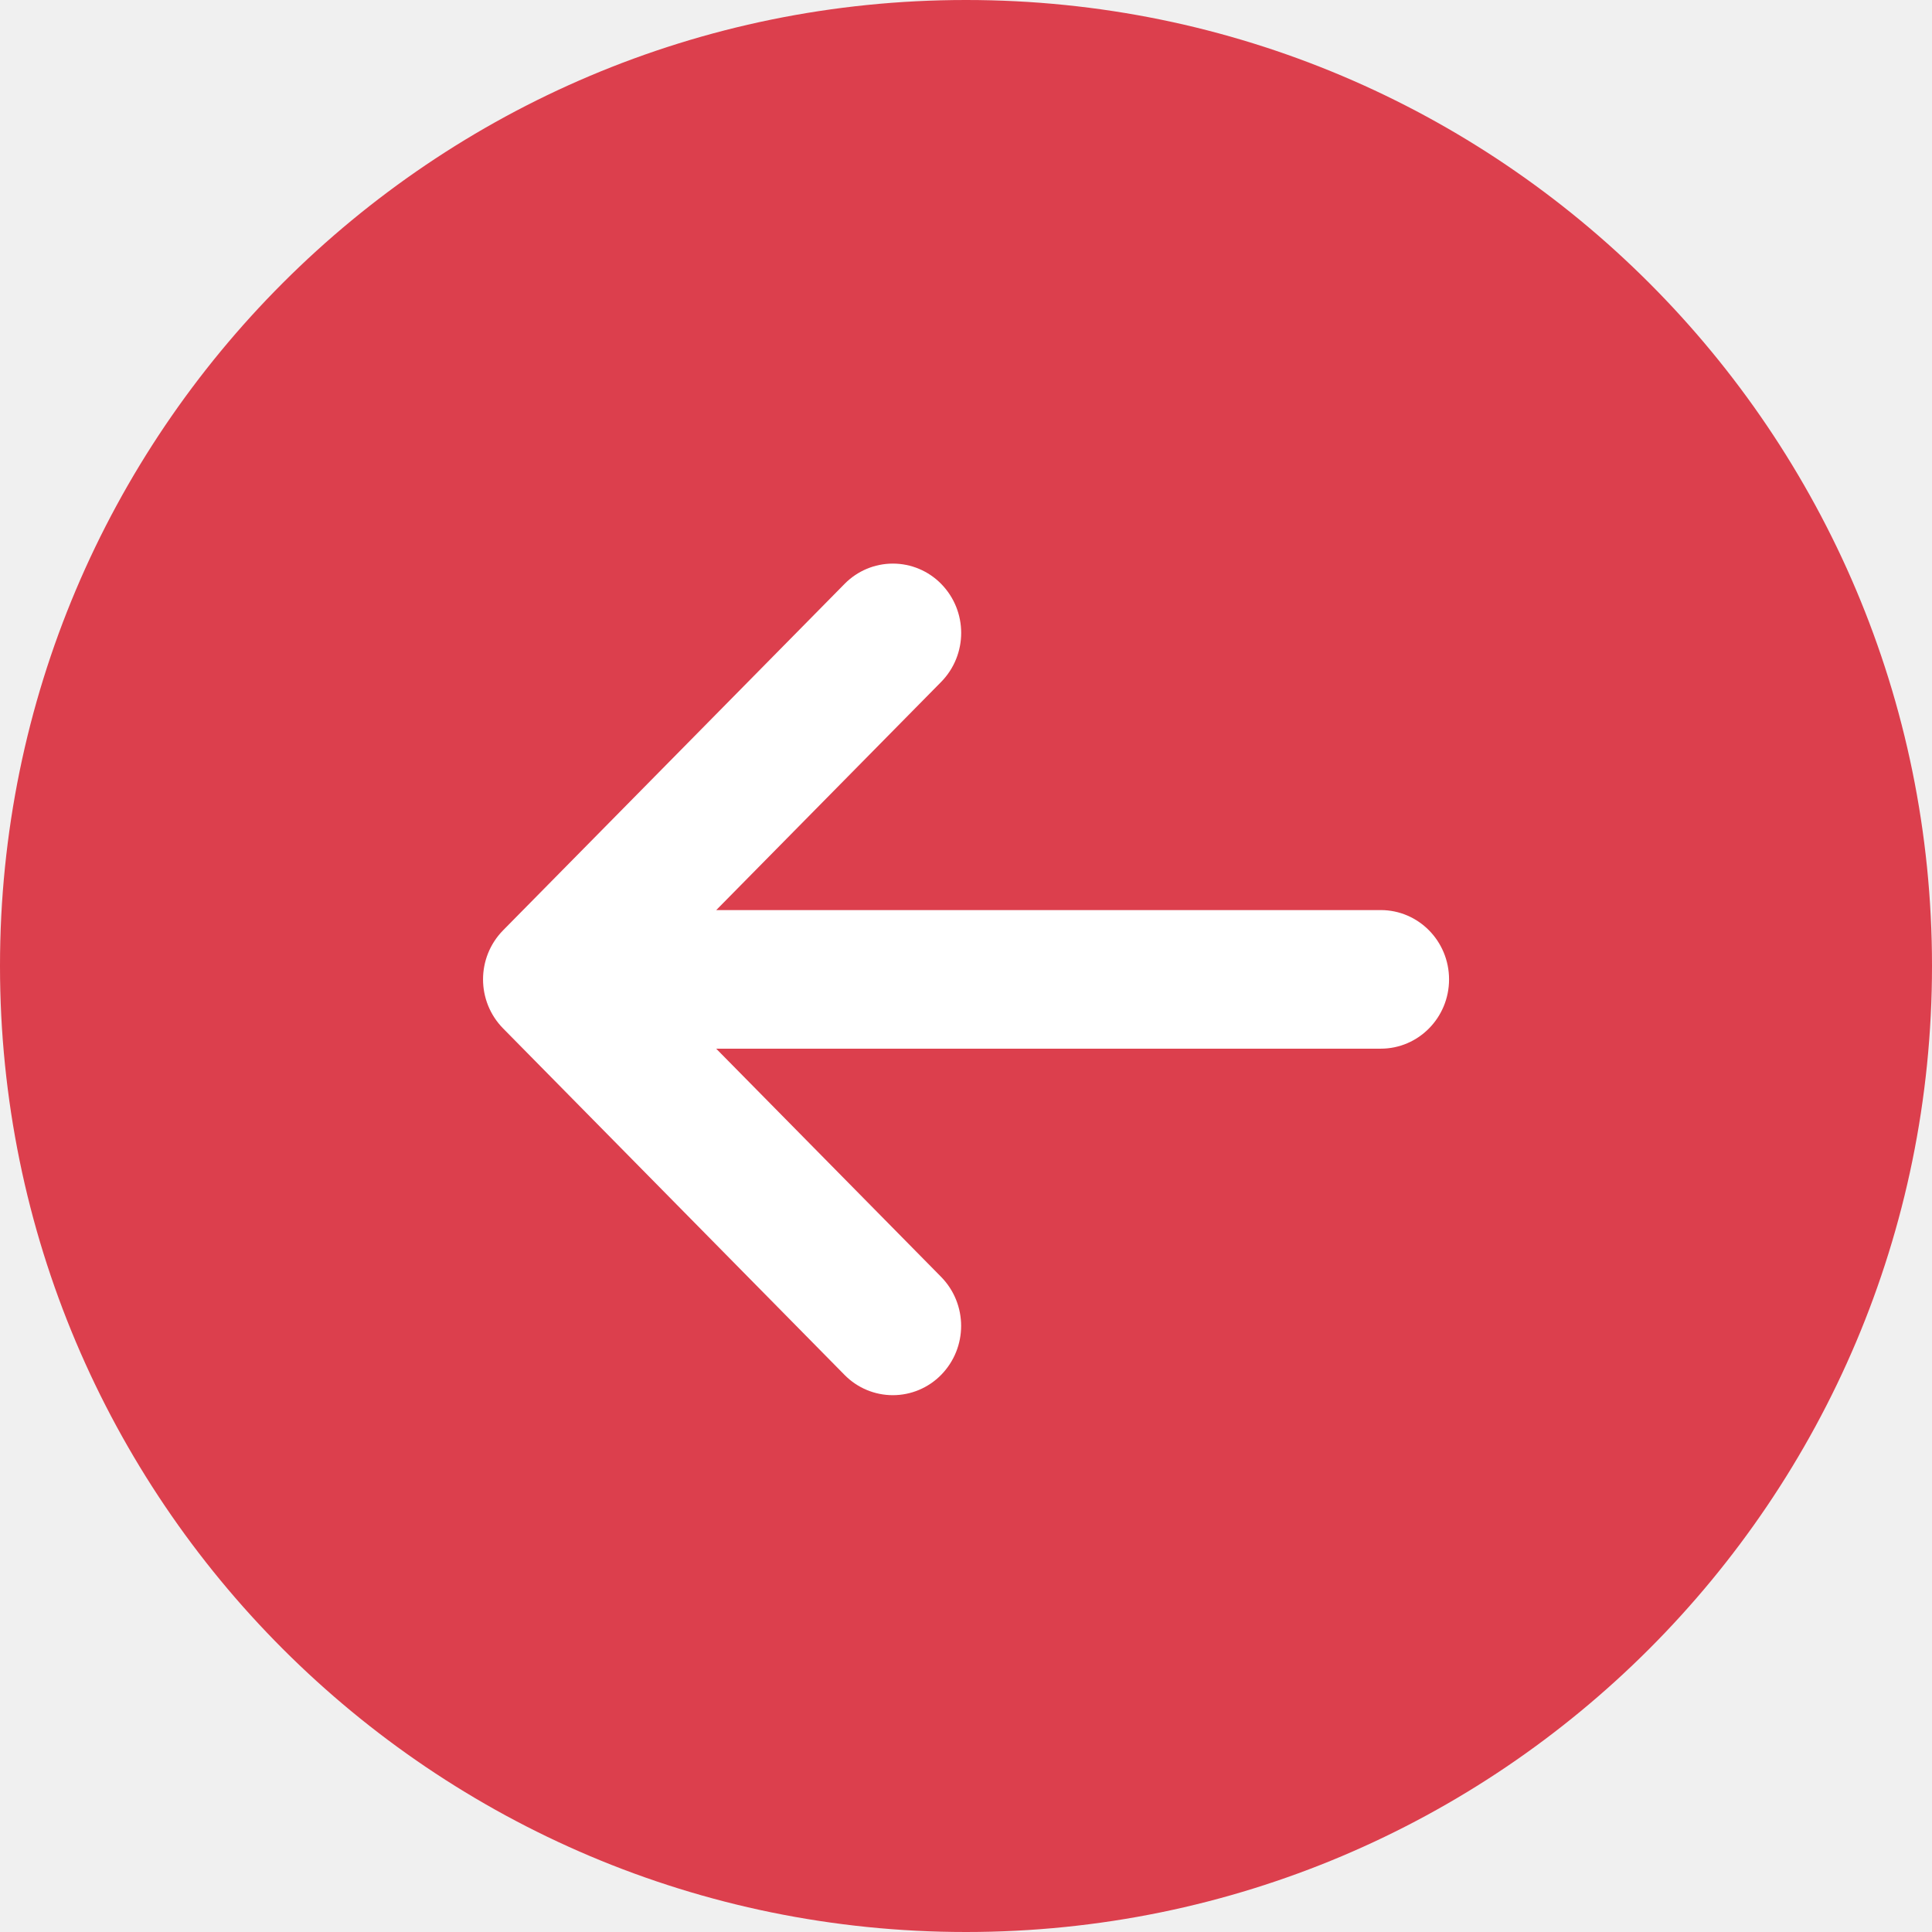
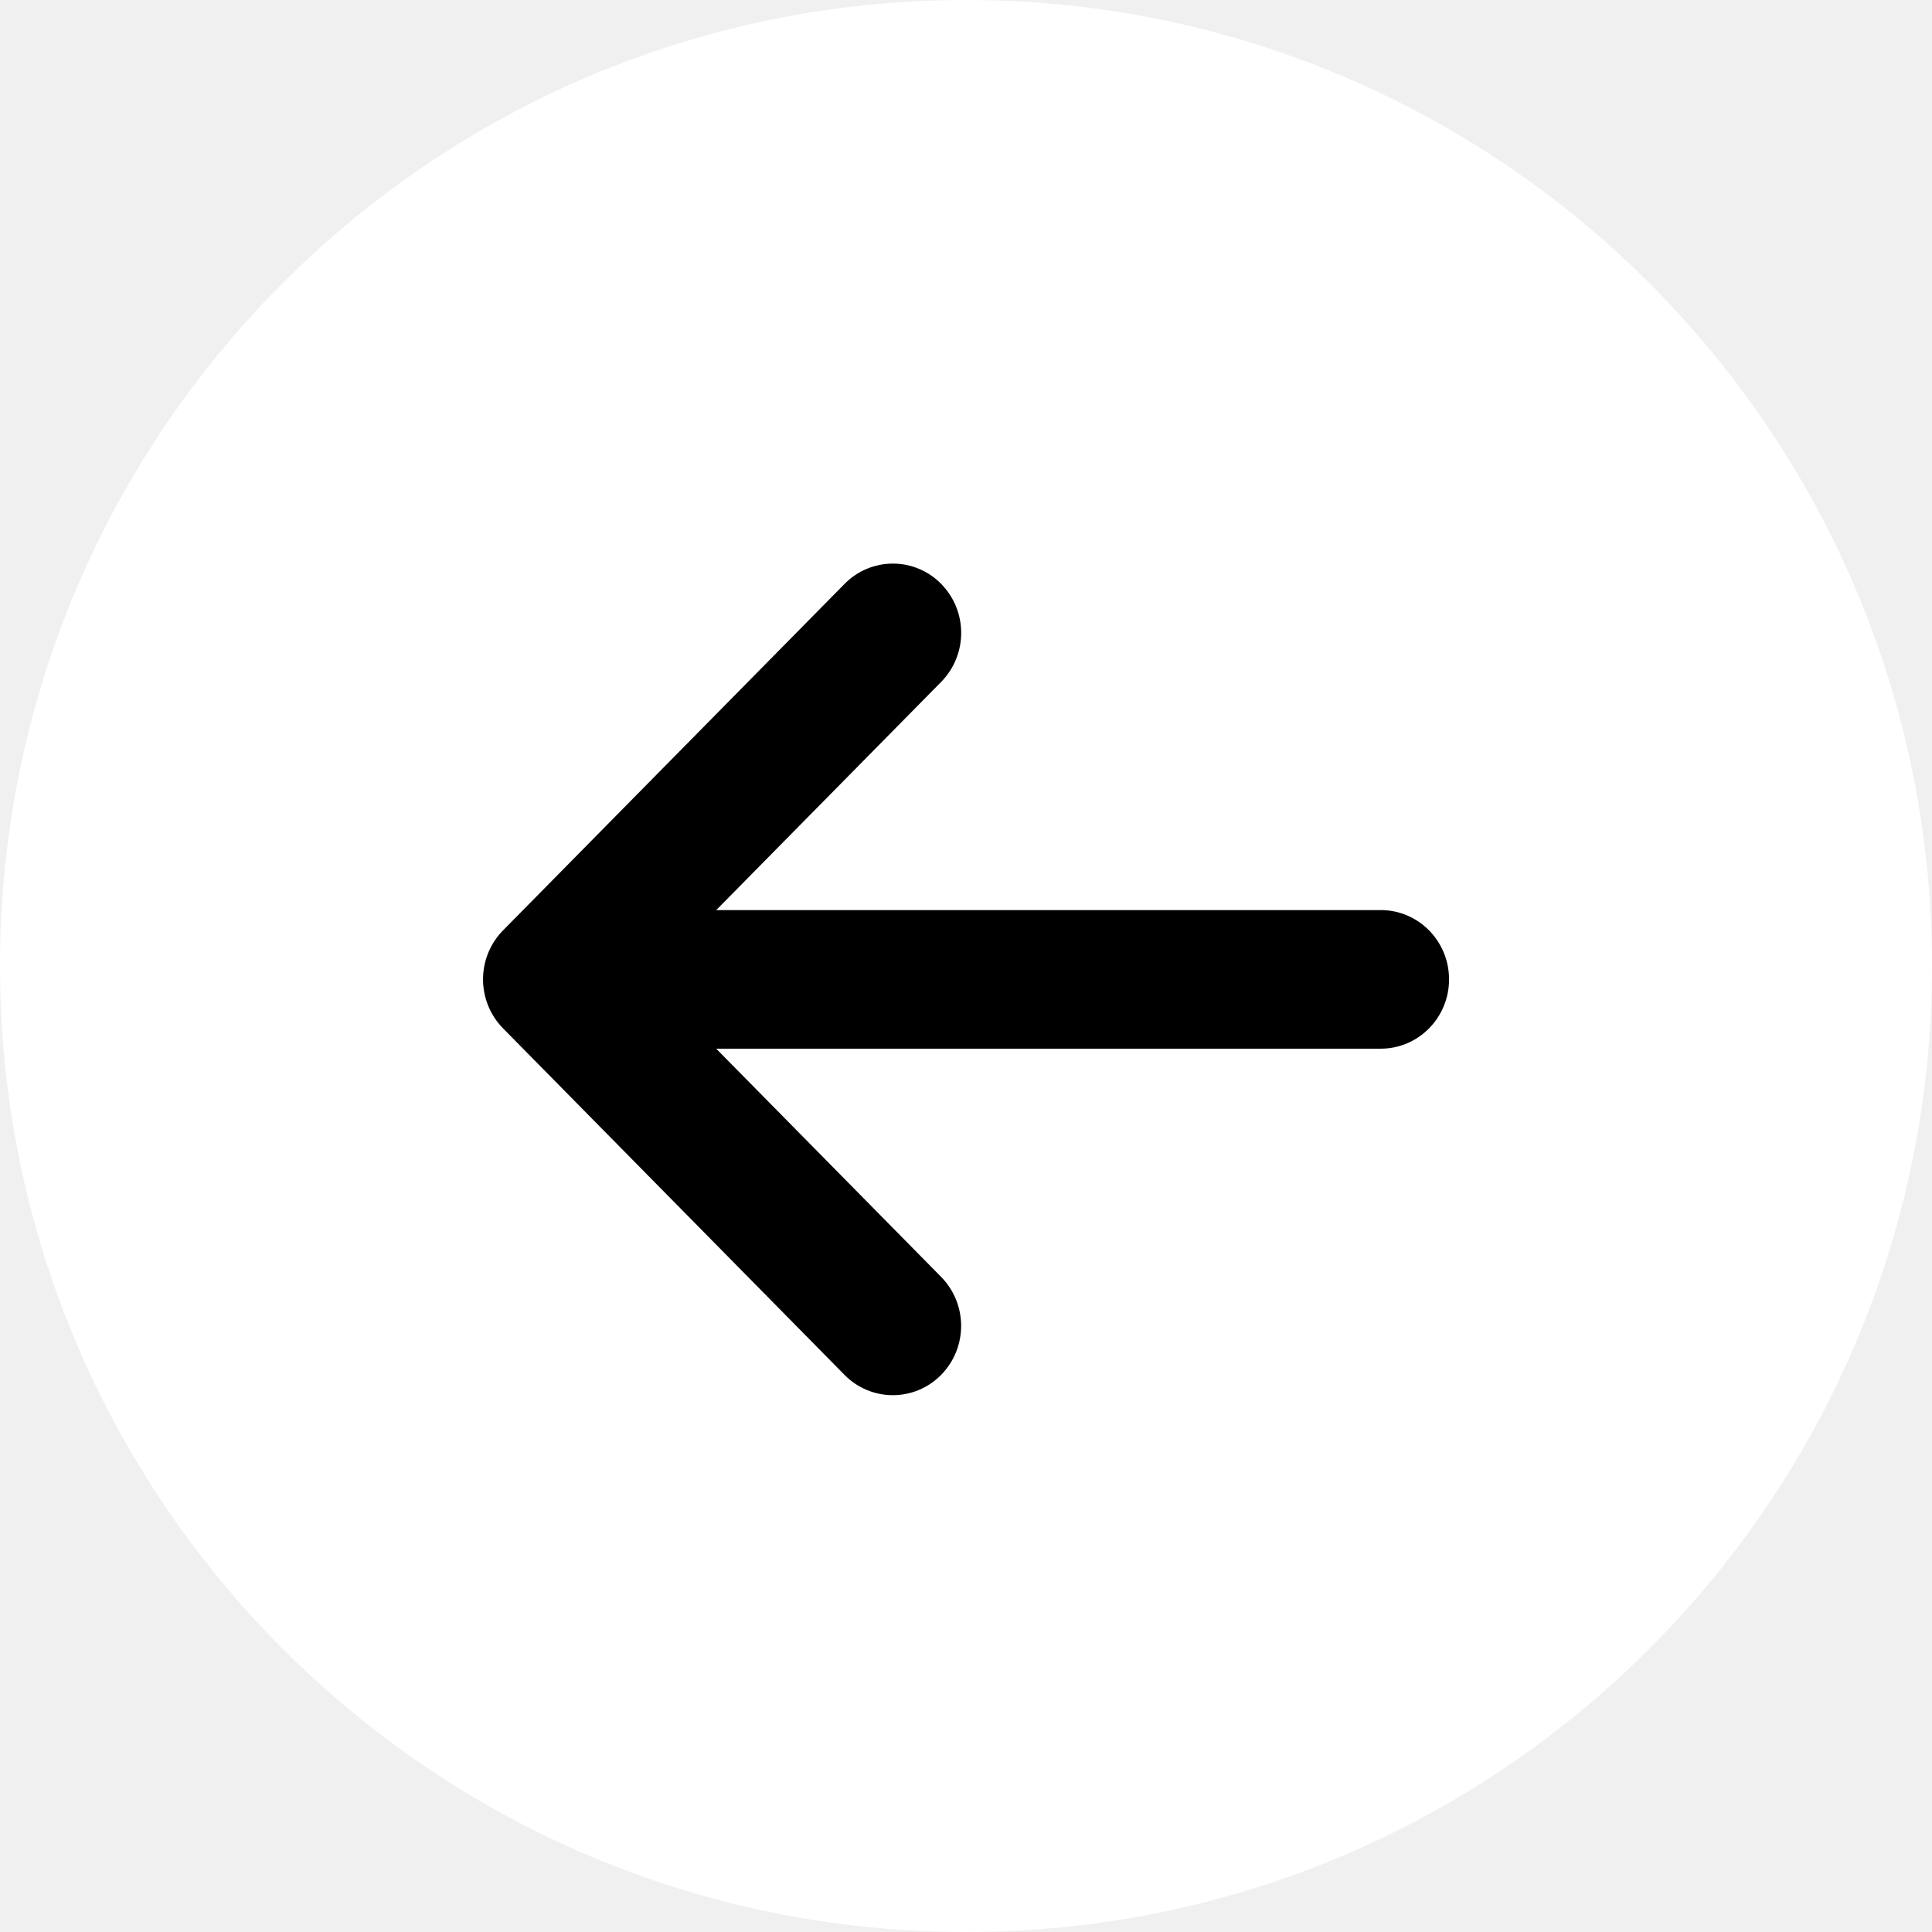
<svg xmlns="http://www.w3.org/2000/svg" width="72" height="72" viewBox="0 0 72 72">
  <g>
    <g>
      <g>
-         <path fill="#dc3f4d" d="M35.994 0h.012C55.885 0 72 16.115 72 35.994V36c0 19.882-16.118 36-36 36S0 55.882 0 36v-.006C0 16.115 16.115 0 35.994 0z" />
+         <path fill="#ffffff" d="M35.994 0h.012C55.885 0 72 16.115 72 35.994V36c0 19.882-16.118 36-36 36S0 55.882 0 36v-.006C0 16.115 16.115 0 35.994 0z" />
      </g>
      <g>
-         <path fill="#fff" d="M51.455 39.082H26.691l8.382 8.504a2.609 2.609 0 0 1 0 3.652 2.52 2.52 0 0 1-3.6 0L18.747 38.324a2.609 2.609 0 0 1 0-3.652l12.728-12.912a2.52 2.52 0 0 1 3.6 0 2.609 2.609 0 0 1 0 3.652l-8.383 8.504h24.764c1.406 0 2.546 1.156 2.546 2.583 0 1.426-1.14 2.582-2.546 2.582z" />
+         <path fill="#000" d="M51.455 39.082H26.691l8.382 8.504a2.609 2.609 0 0 1 0 3.652 2.52 2.52 0 0 1-3.6 0L18.747 38.324a2.609 2.609 0 0 1 0-3.652l12.728-12.912a2.52 2.52 0 0 1 3.6 0 2.609 2.609 0 0 1 0 3.652l-8.383 8.504h24.764c1.406 0 2.546 1.156 2.546 2.583 0 1.426-1.14 2.582-2.546 2.582z" />
      </g>
    </g>
  </g>
</svg>
